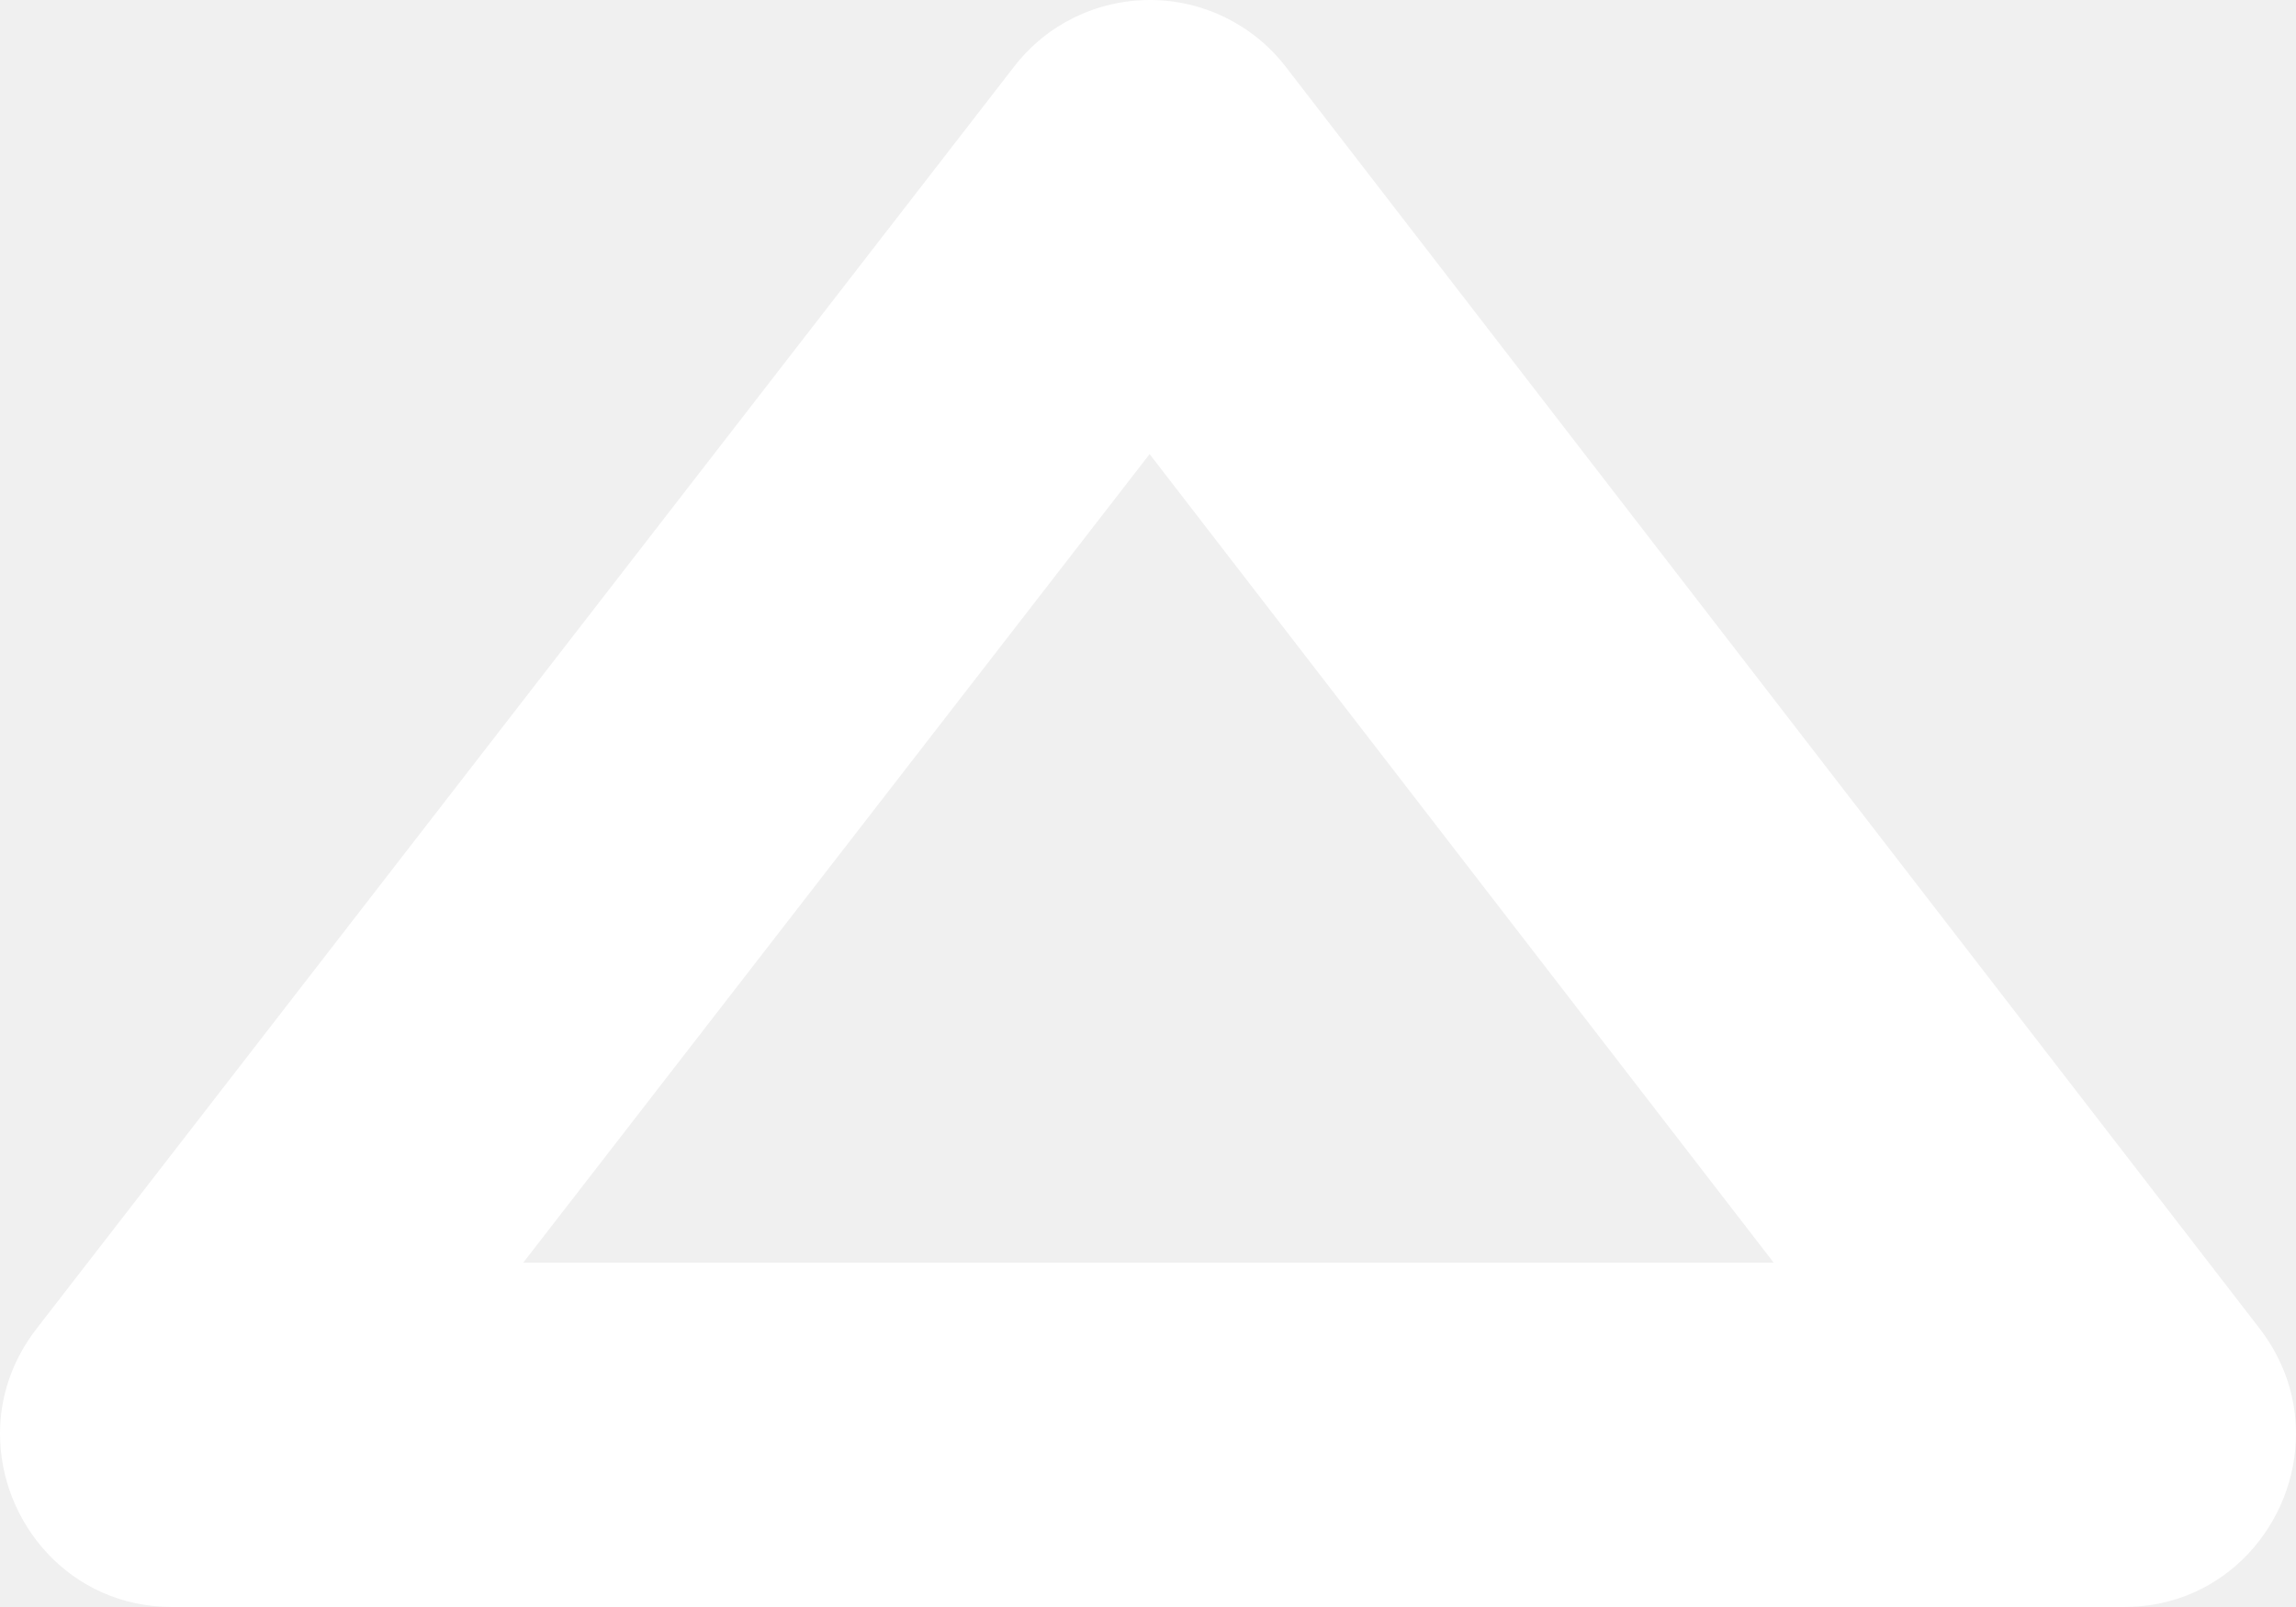
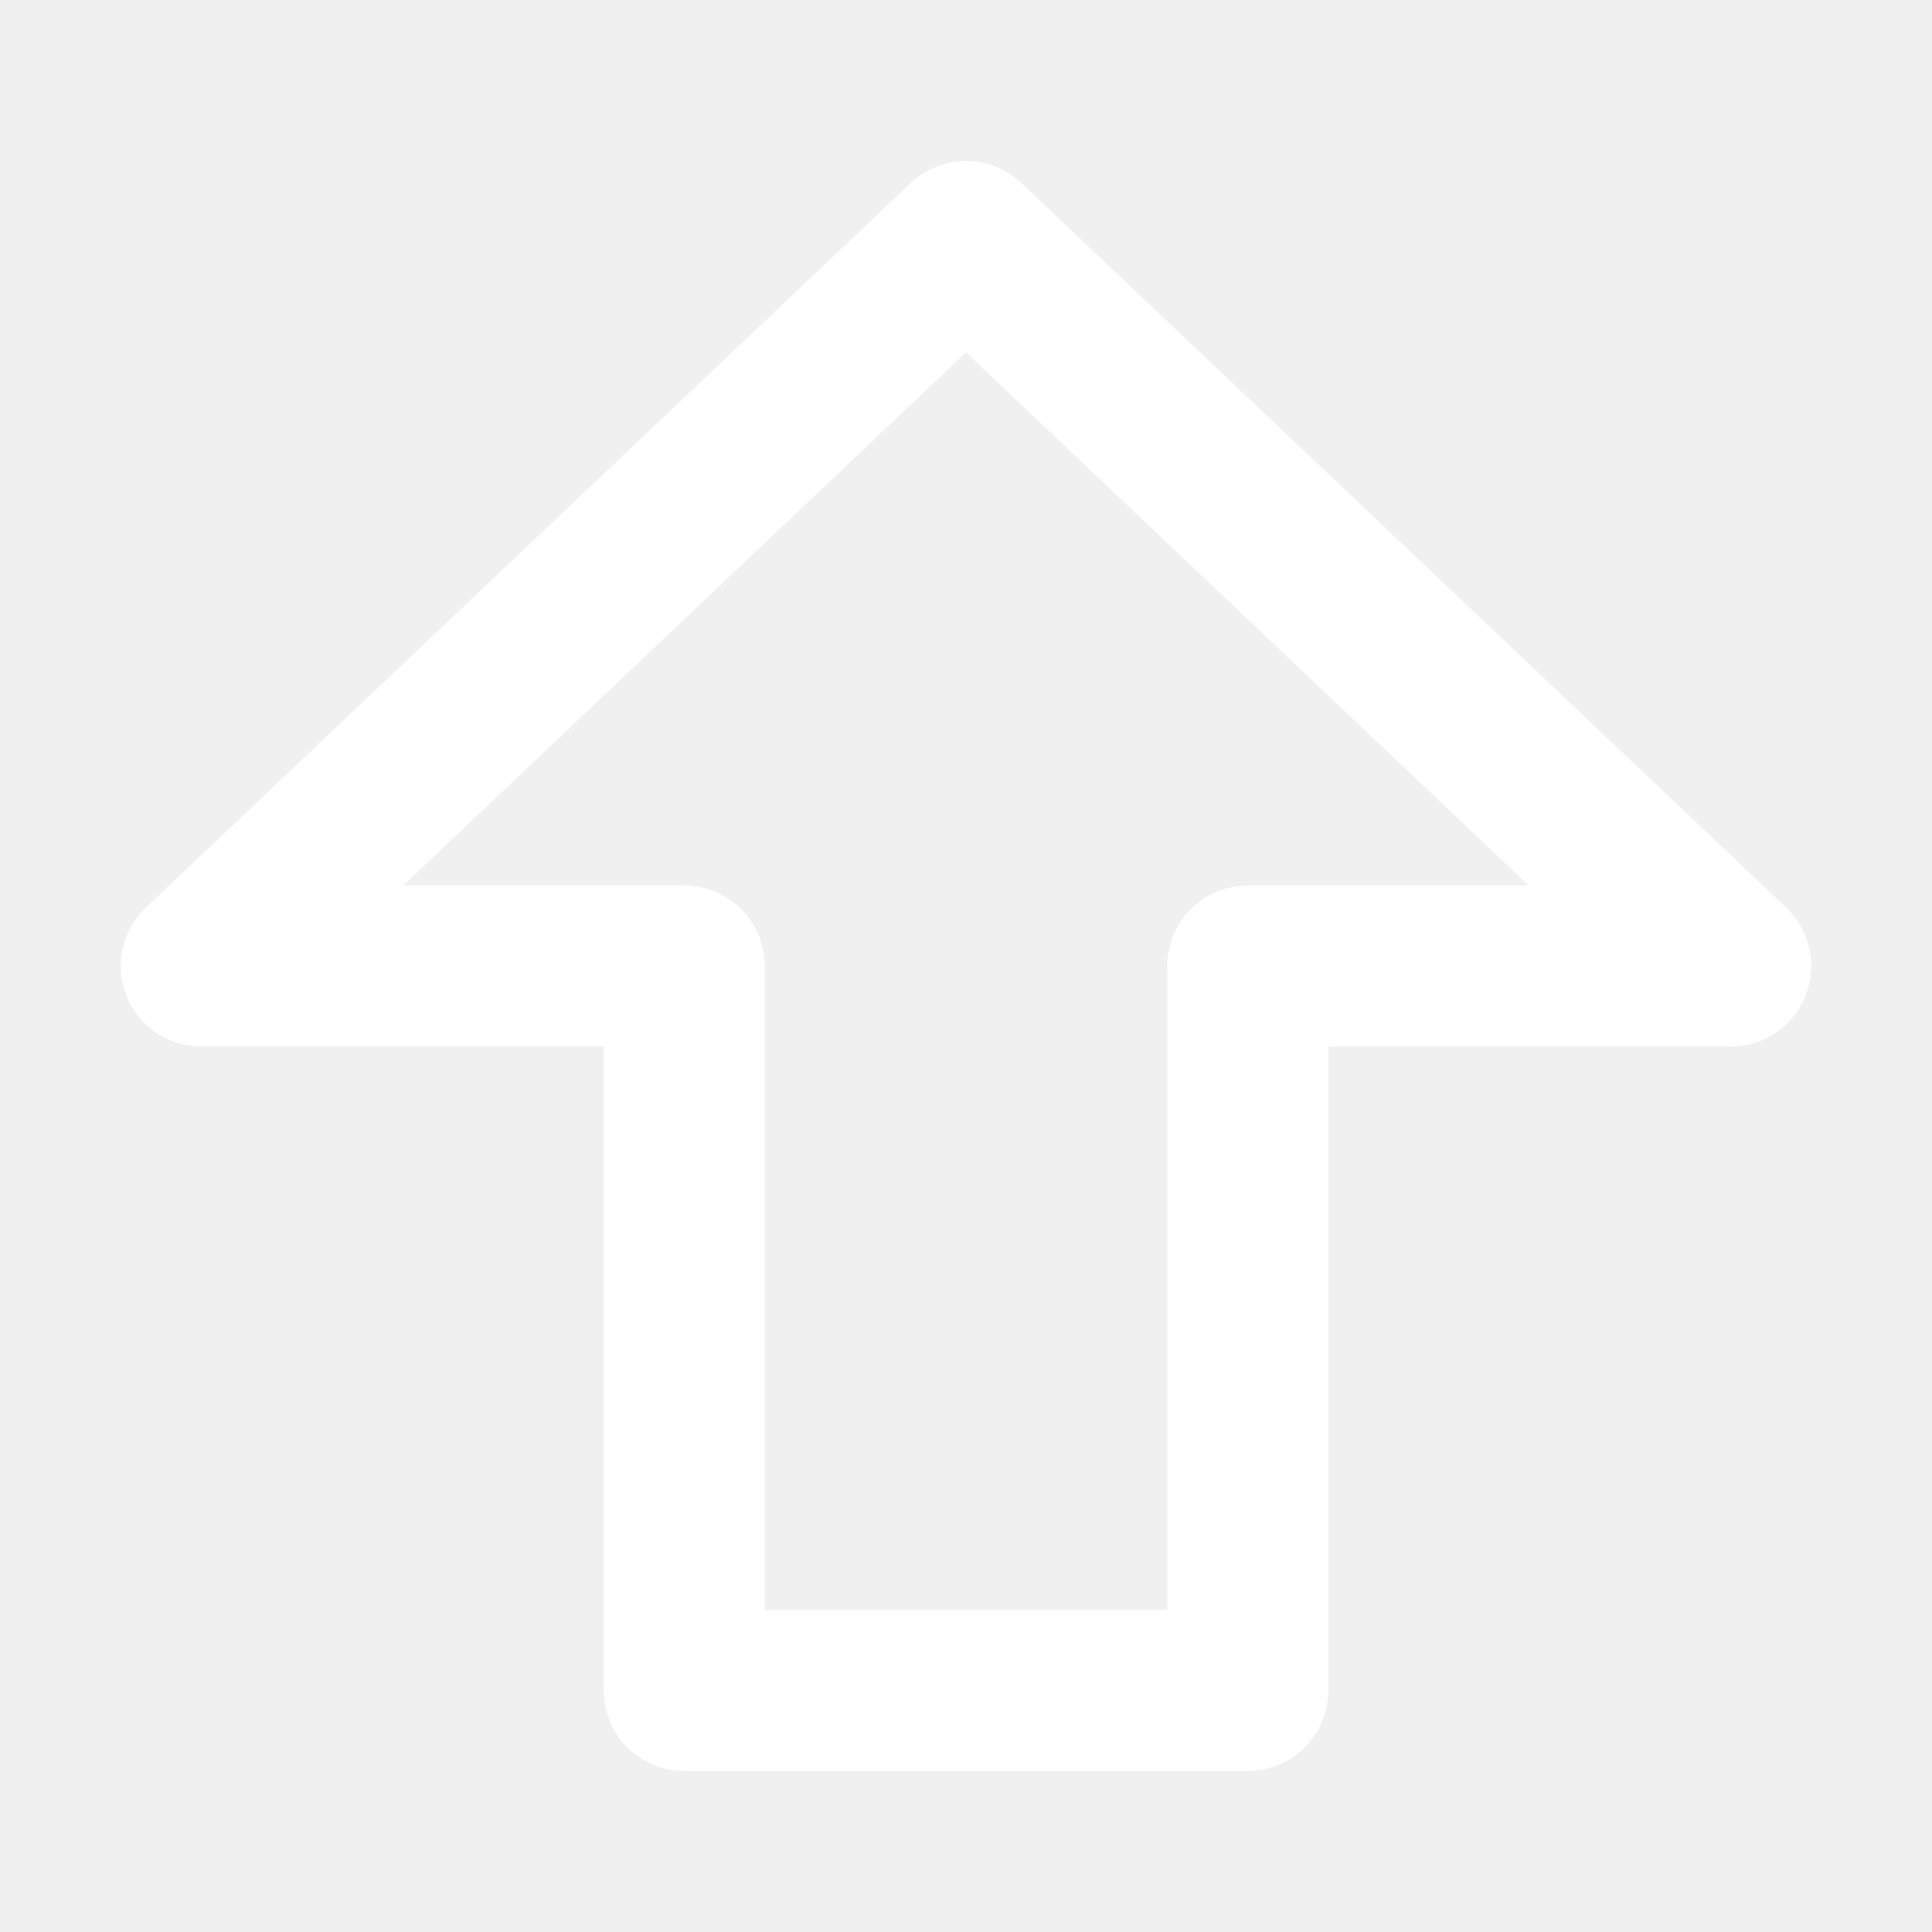
- <svg xmlns="http://www.w3.org/2000/svg" fill="white" clip-rule="evenodd" fill-rule="evenodd" stroke-linejoin="round" stroke-miterlimit="2" viewBox="7 8 10 7">
-   <path d="m16.843 13.789c.108.141.157.3.157.456 0 .389-.306.755-.749.755h-8.501c-.445 0-.75-.367-.75-.755 0-.157.05-.316.159-.457 1.203-1.554 3.252-4.199 4.258-5.498.142-.184.36-.29.592-.29.23 0 .449.107.591.291zm-7.564-.289h5.446l-2.718-3.522z" fill-rule="nonzero" />
+ <svg xmlns="http://www.w3.org/2000/svg" width="48" height="48" viewBox="0 0 48 48">
+   <path fill="none" stroke="white" stroke-linecap="round" stroke-linejoin="round" stroke-width="4" d="M5 24L24 6l19 18H31v18H17V24z" />
</svg>
